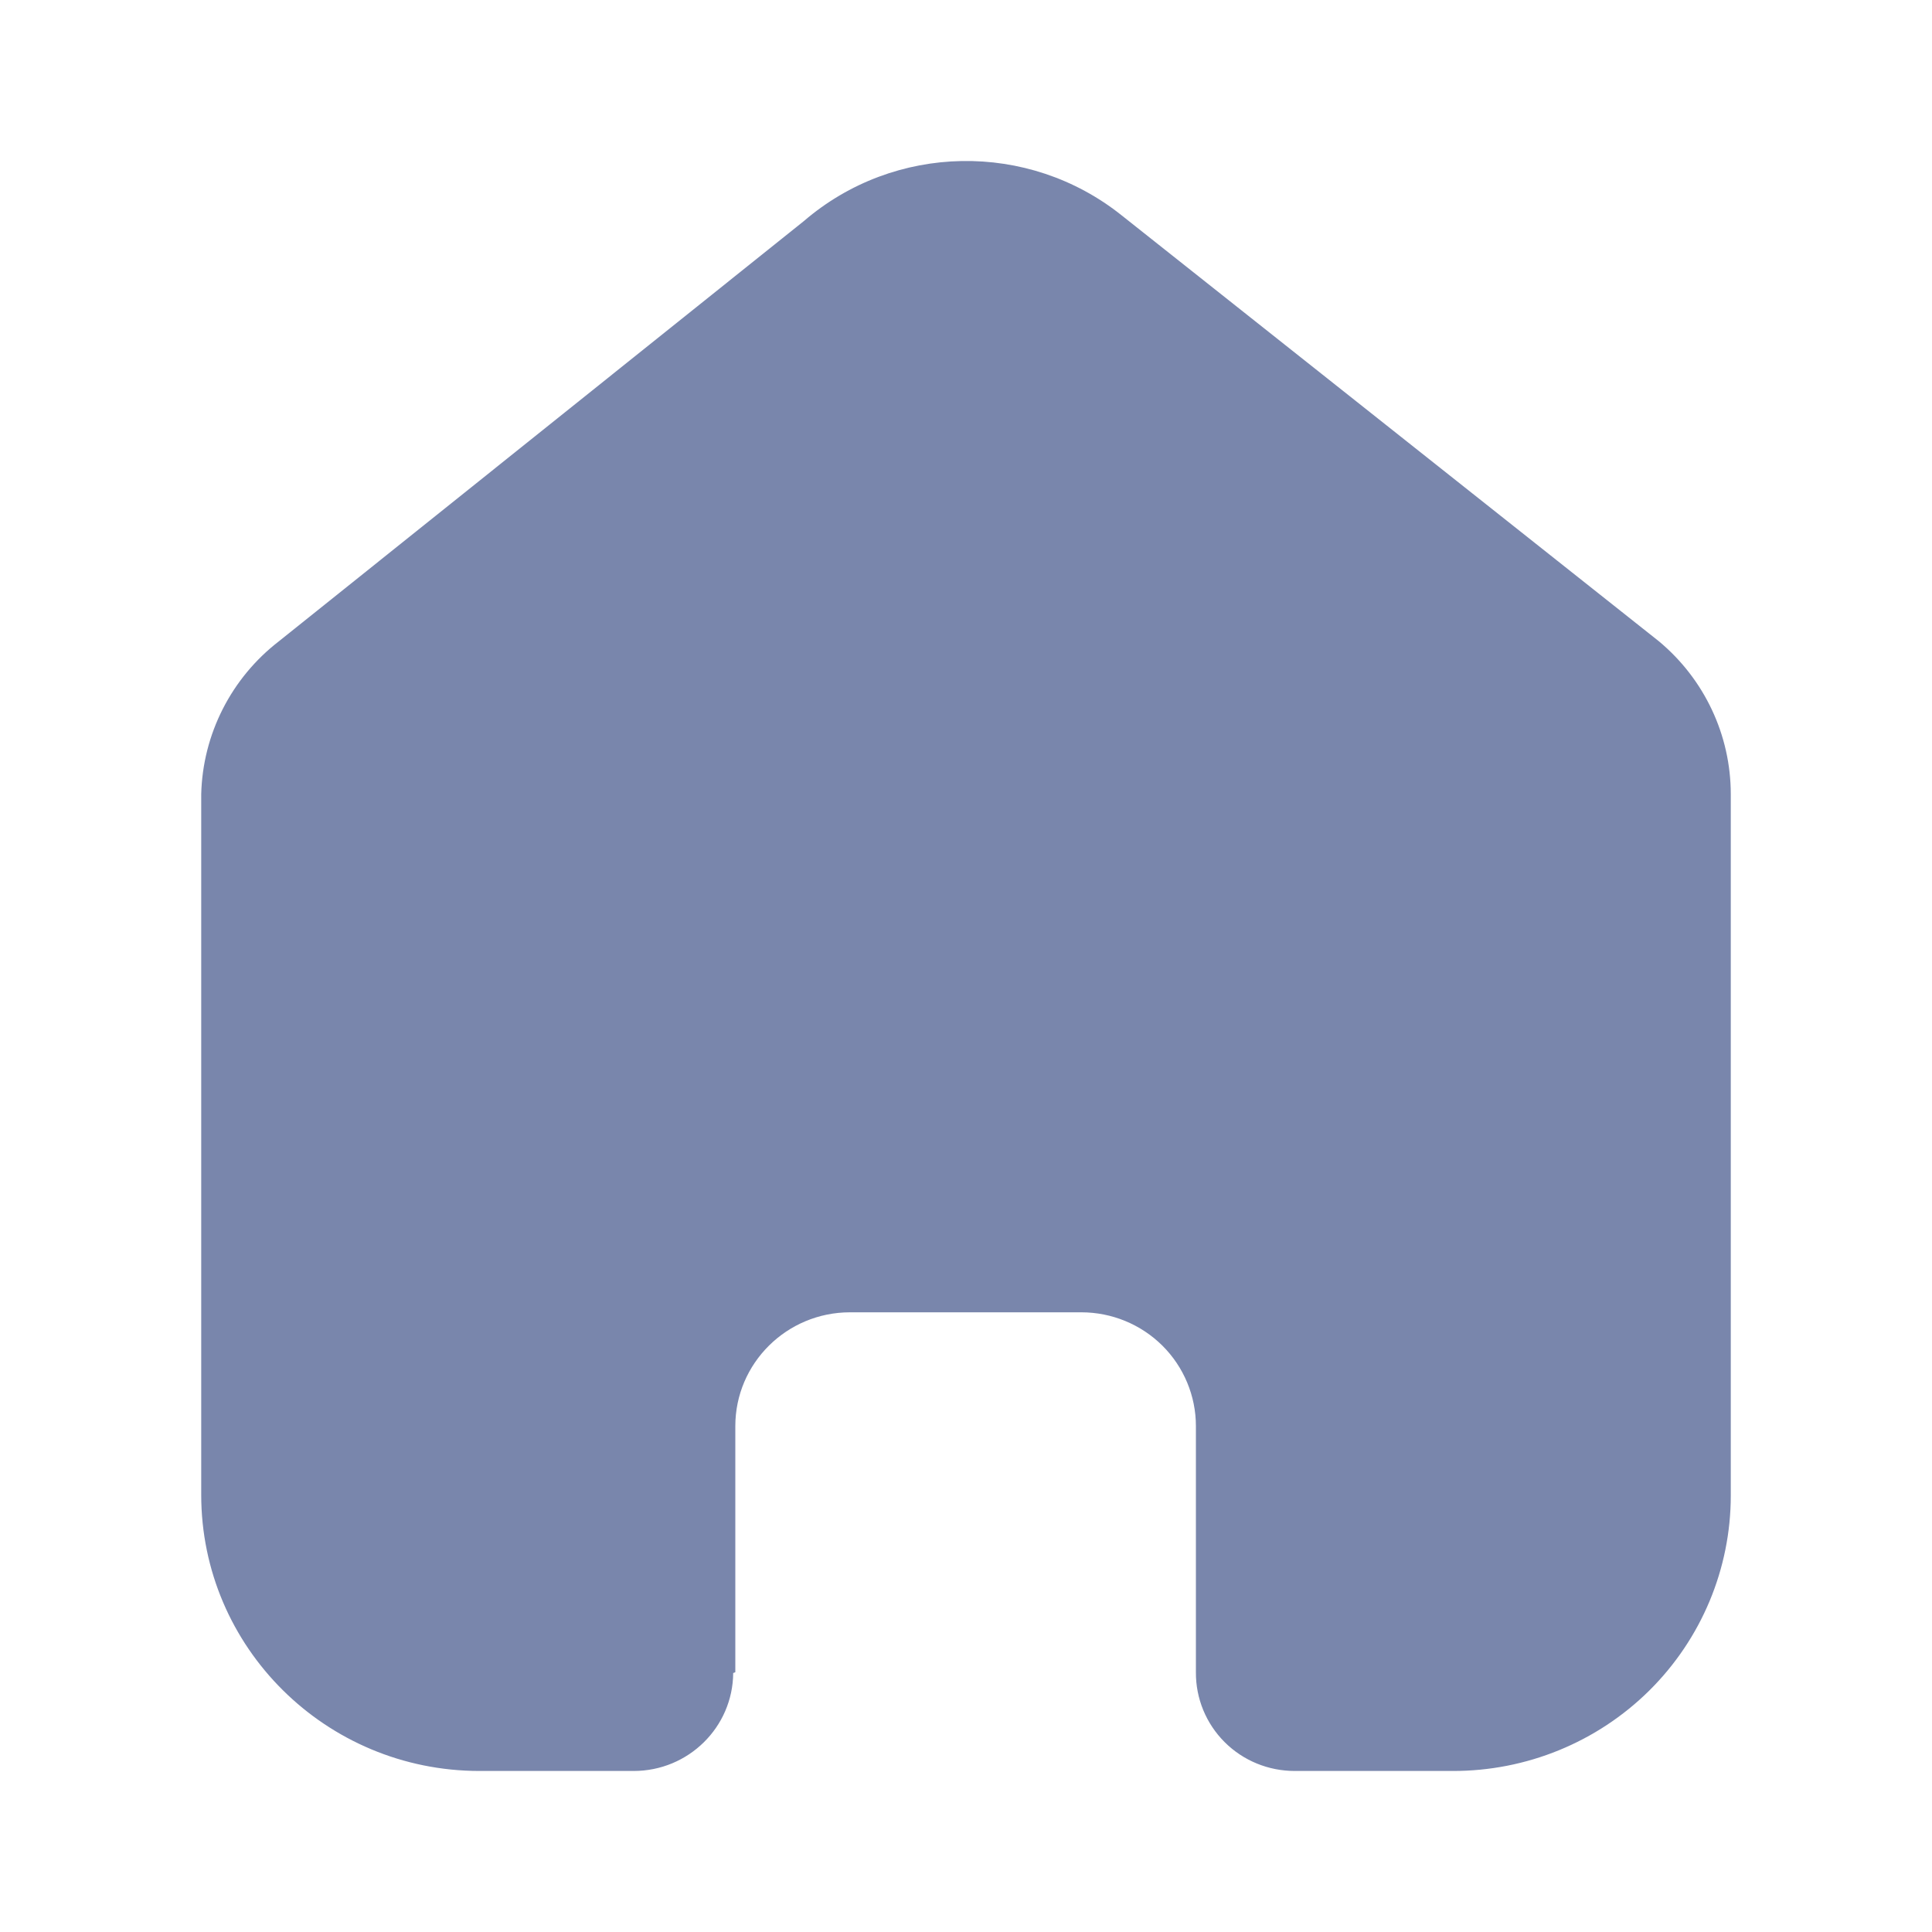
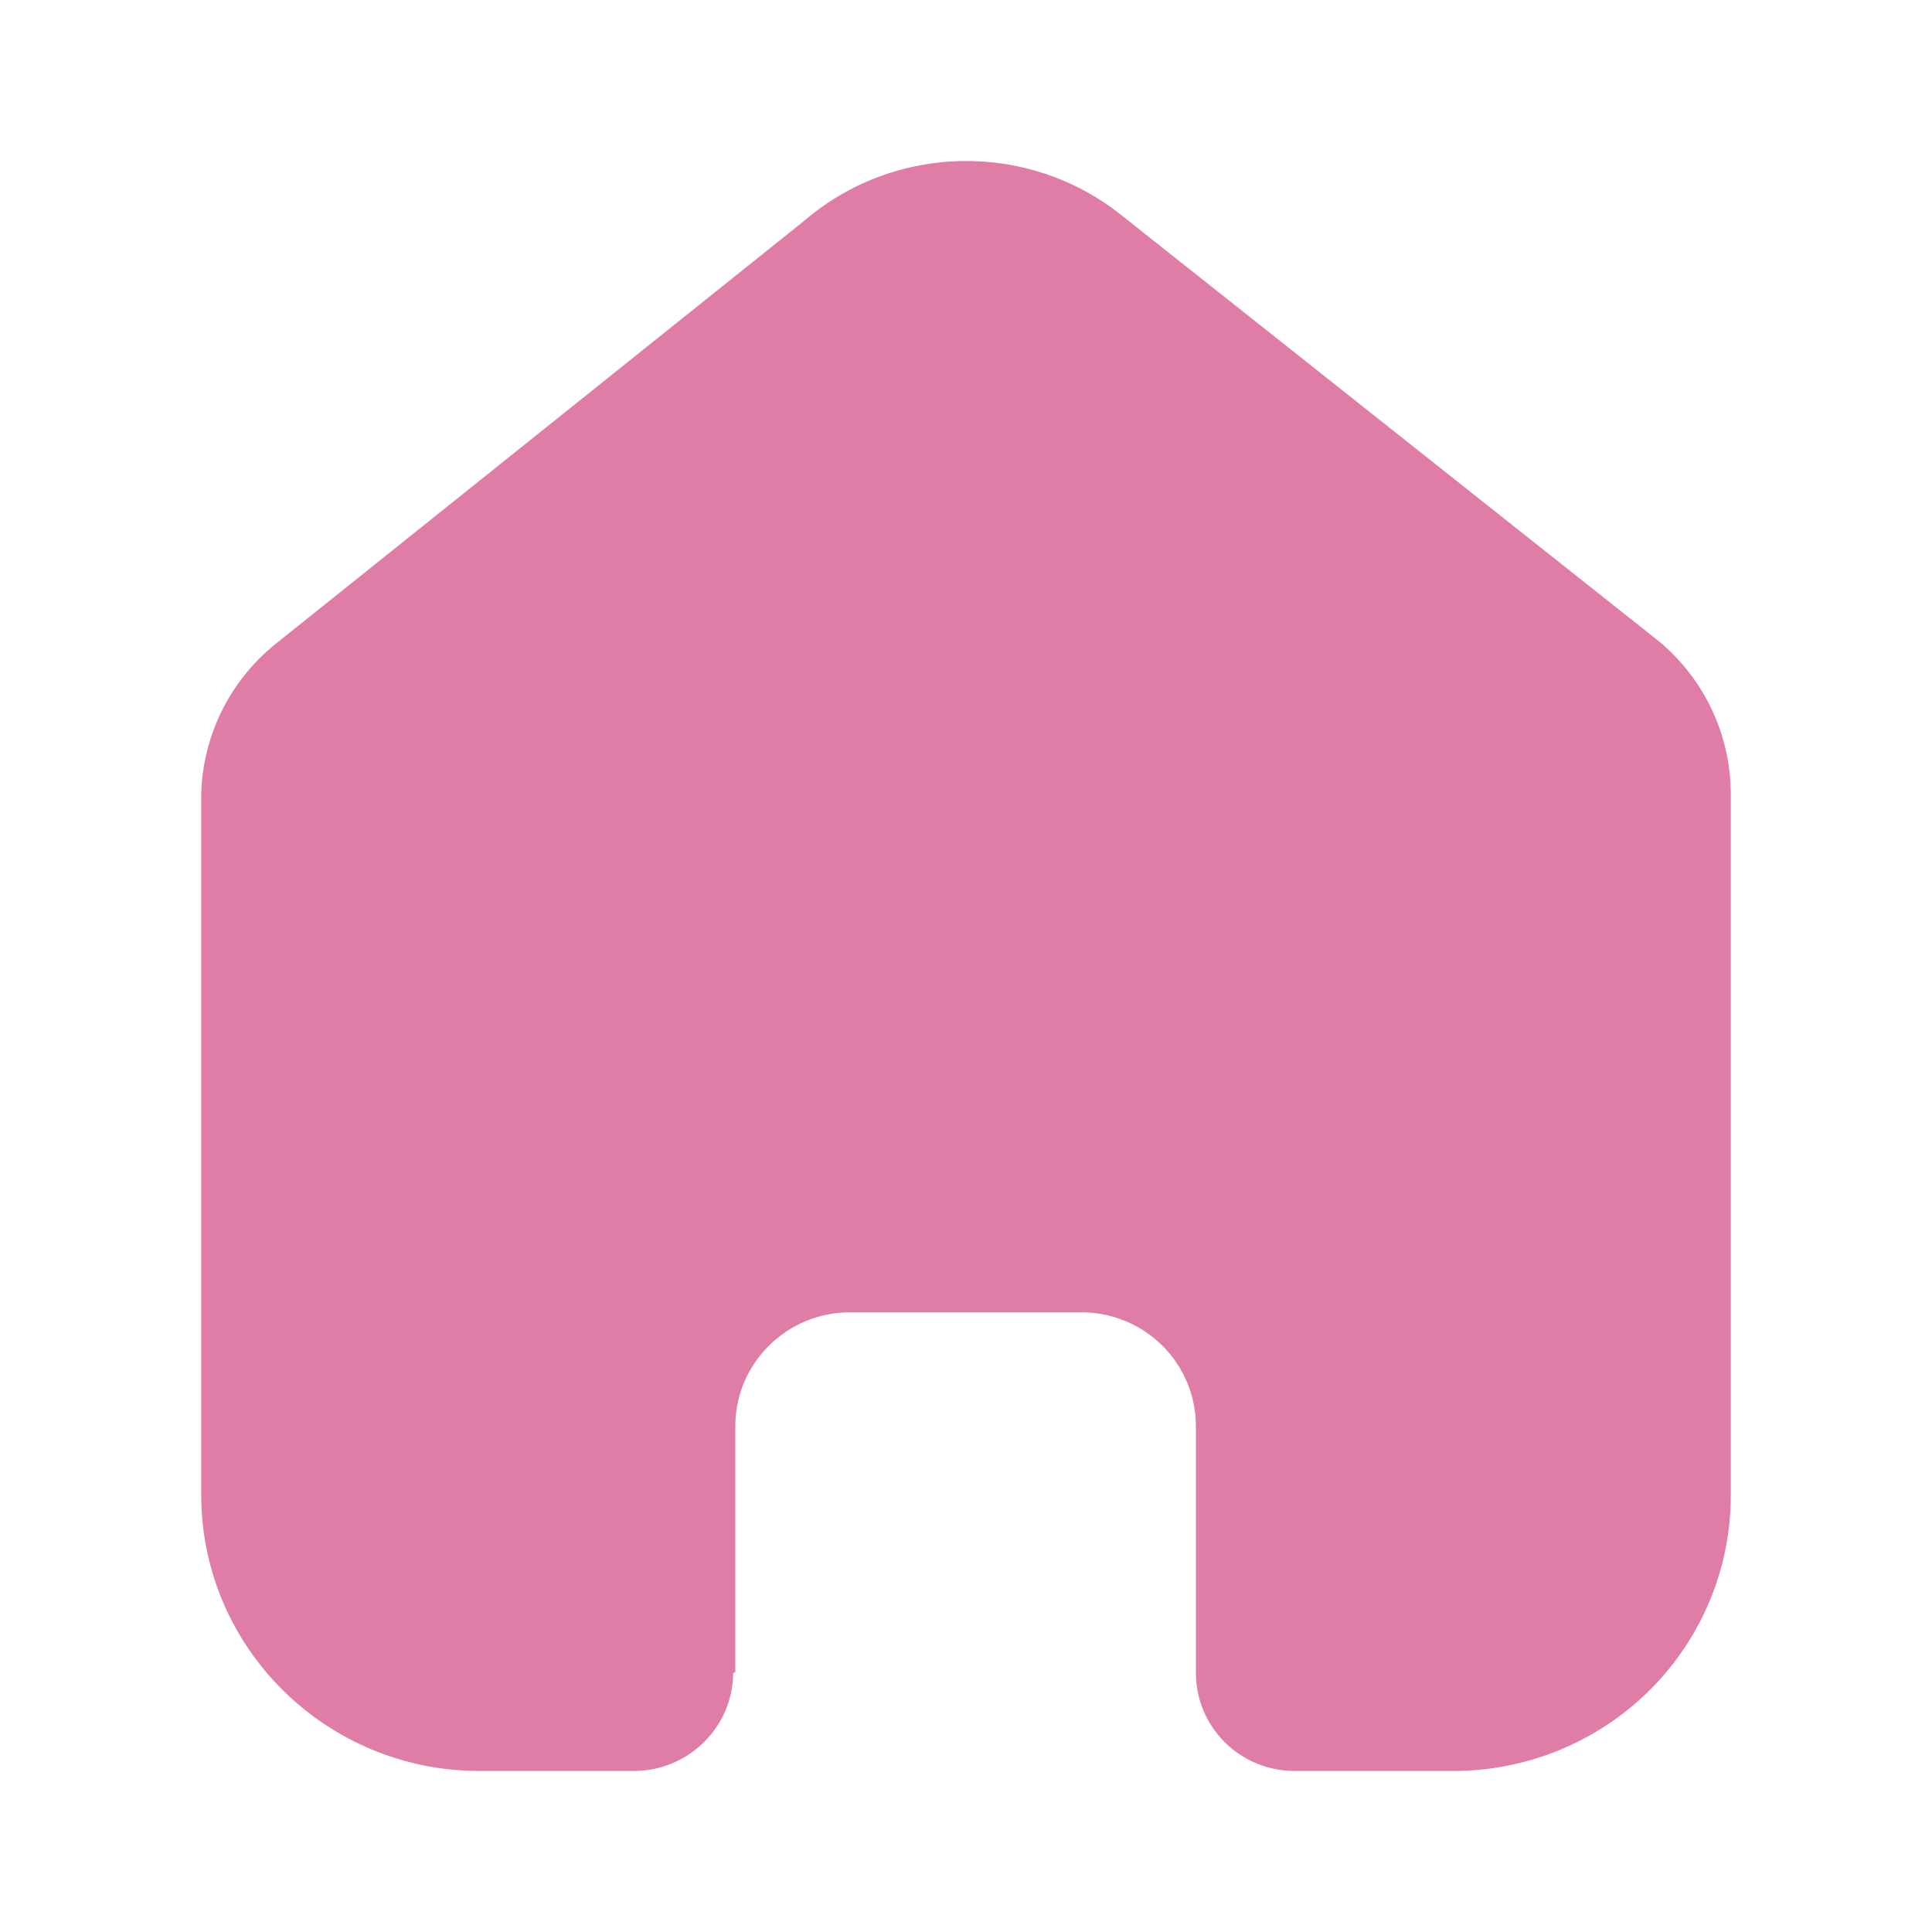
<svg xmlns="http://www.w3.org/2000/svg" width="20" height="20" viewBox="0 0 20 20" fill="none">
-   <path d="M7.612 17.311V14.763C7.612 14.113 8.144 13.585 8.799 13.585H11.194C11.509 13.585 11.81 13.709 12.033 13.93C12.255 14.151 12.38 14.451 12.38 14.763V17.311C12.378 17.582 12.485 17.842 12.677 18.034C12.869 18.226 13.13 18.333 13.403 18.333H15.037C15.8 18.335 16.532 18.036 17.073 17.501C17.613 16.966 17.917 16.239 17.917 15.482V8.222C17.917 7.61 17.644 7.03 17.171 6.637L11.612 2.23C10.645 1.457 9.259 1.482 8.321 2.289L2.889 6.637C2.394 7.018 2.098 7.601 2.083 8.222V15.474C2.083 17.053 3.373 18.333 4.964 18.333H6.56C7.126 18.333 7.586 17.88 7.59 17.319L7.612 17.311Z" fill="#7986AC" />
+   <path d="M7.612 17.311V14.763C7.612 14.113 8.144 13.585 8.799 13.585H11.194C11.509 13.585 11.81 13.709 12.033 13.93C12.255 14.151 12.38 14.451 12.38 14.763V17.311C12.378 17.582 12.485 17.842 12.677 18.034C12.869 18.226 13.13 18.333 13.403 18.333H15.037C15.8 18.335 16.532 18.036 17.073 17.501C17.613 16.966 17.917 16.239 17.917 15.482V8.222C17.917 7.61 17.644 7.03 17.171 6.637L11.612 2.23C10.645 1.457 9.259 1.482 8.321 2.289L2.889 6.637C2.394 7.018 2.098 7.601 2.083 8.222V15.474C2.083 17.053 3.373 18.333 4.964 18.333H6.56C7.126 18.333 7.586 17.88 7.59 17.319L7.612 17.311Z" fill="#df7da6" />
</svg>
